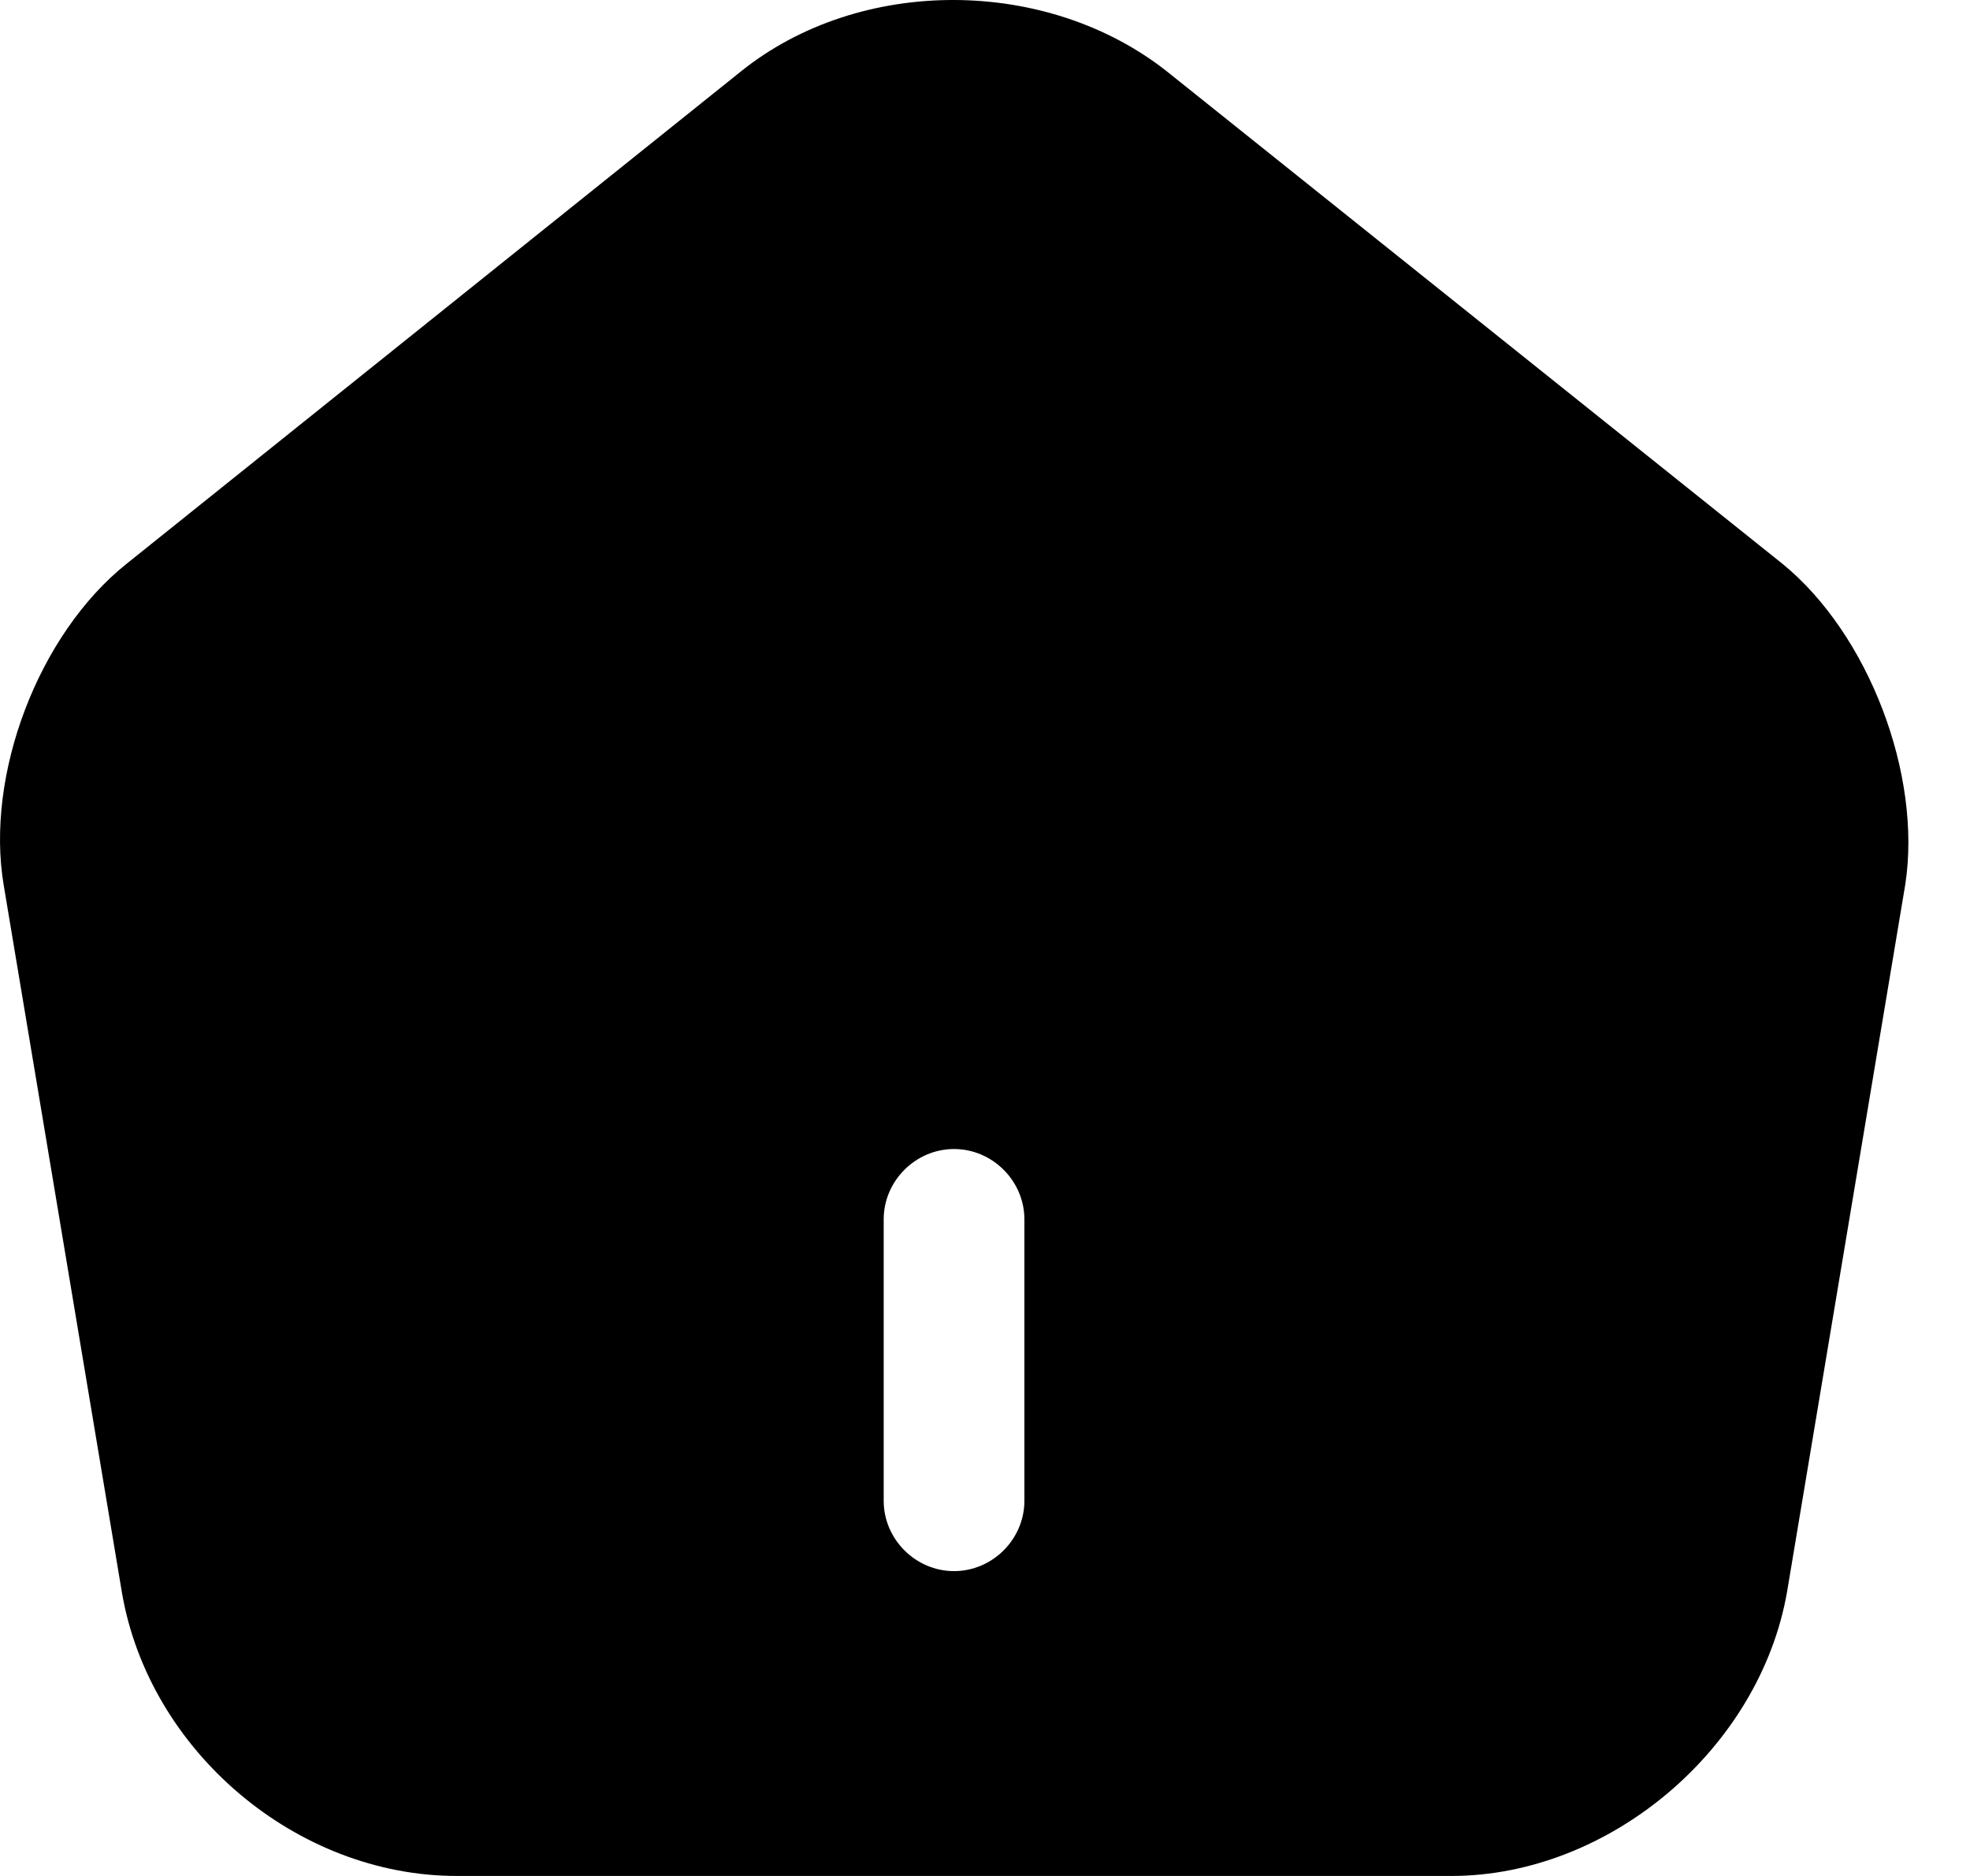
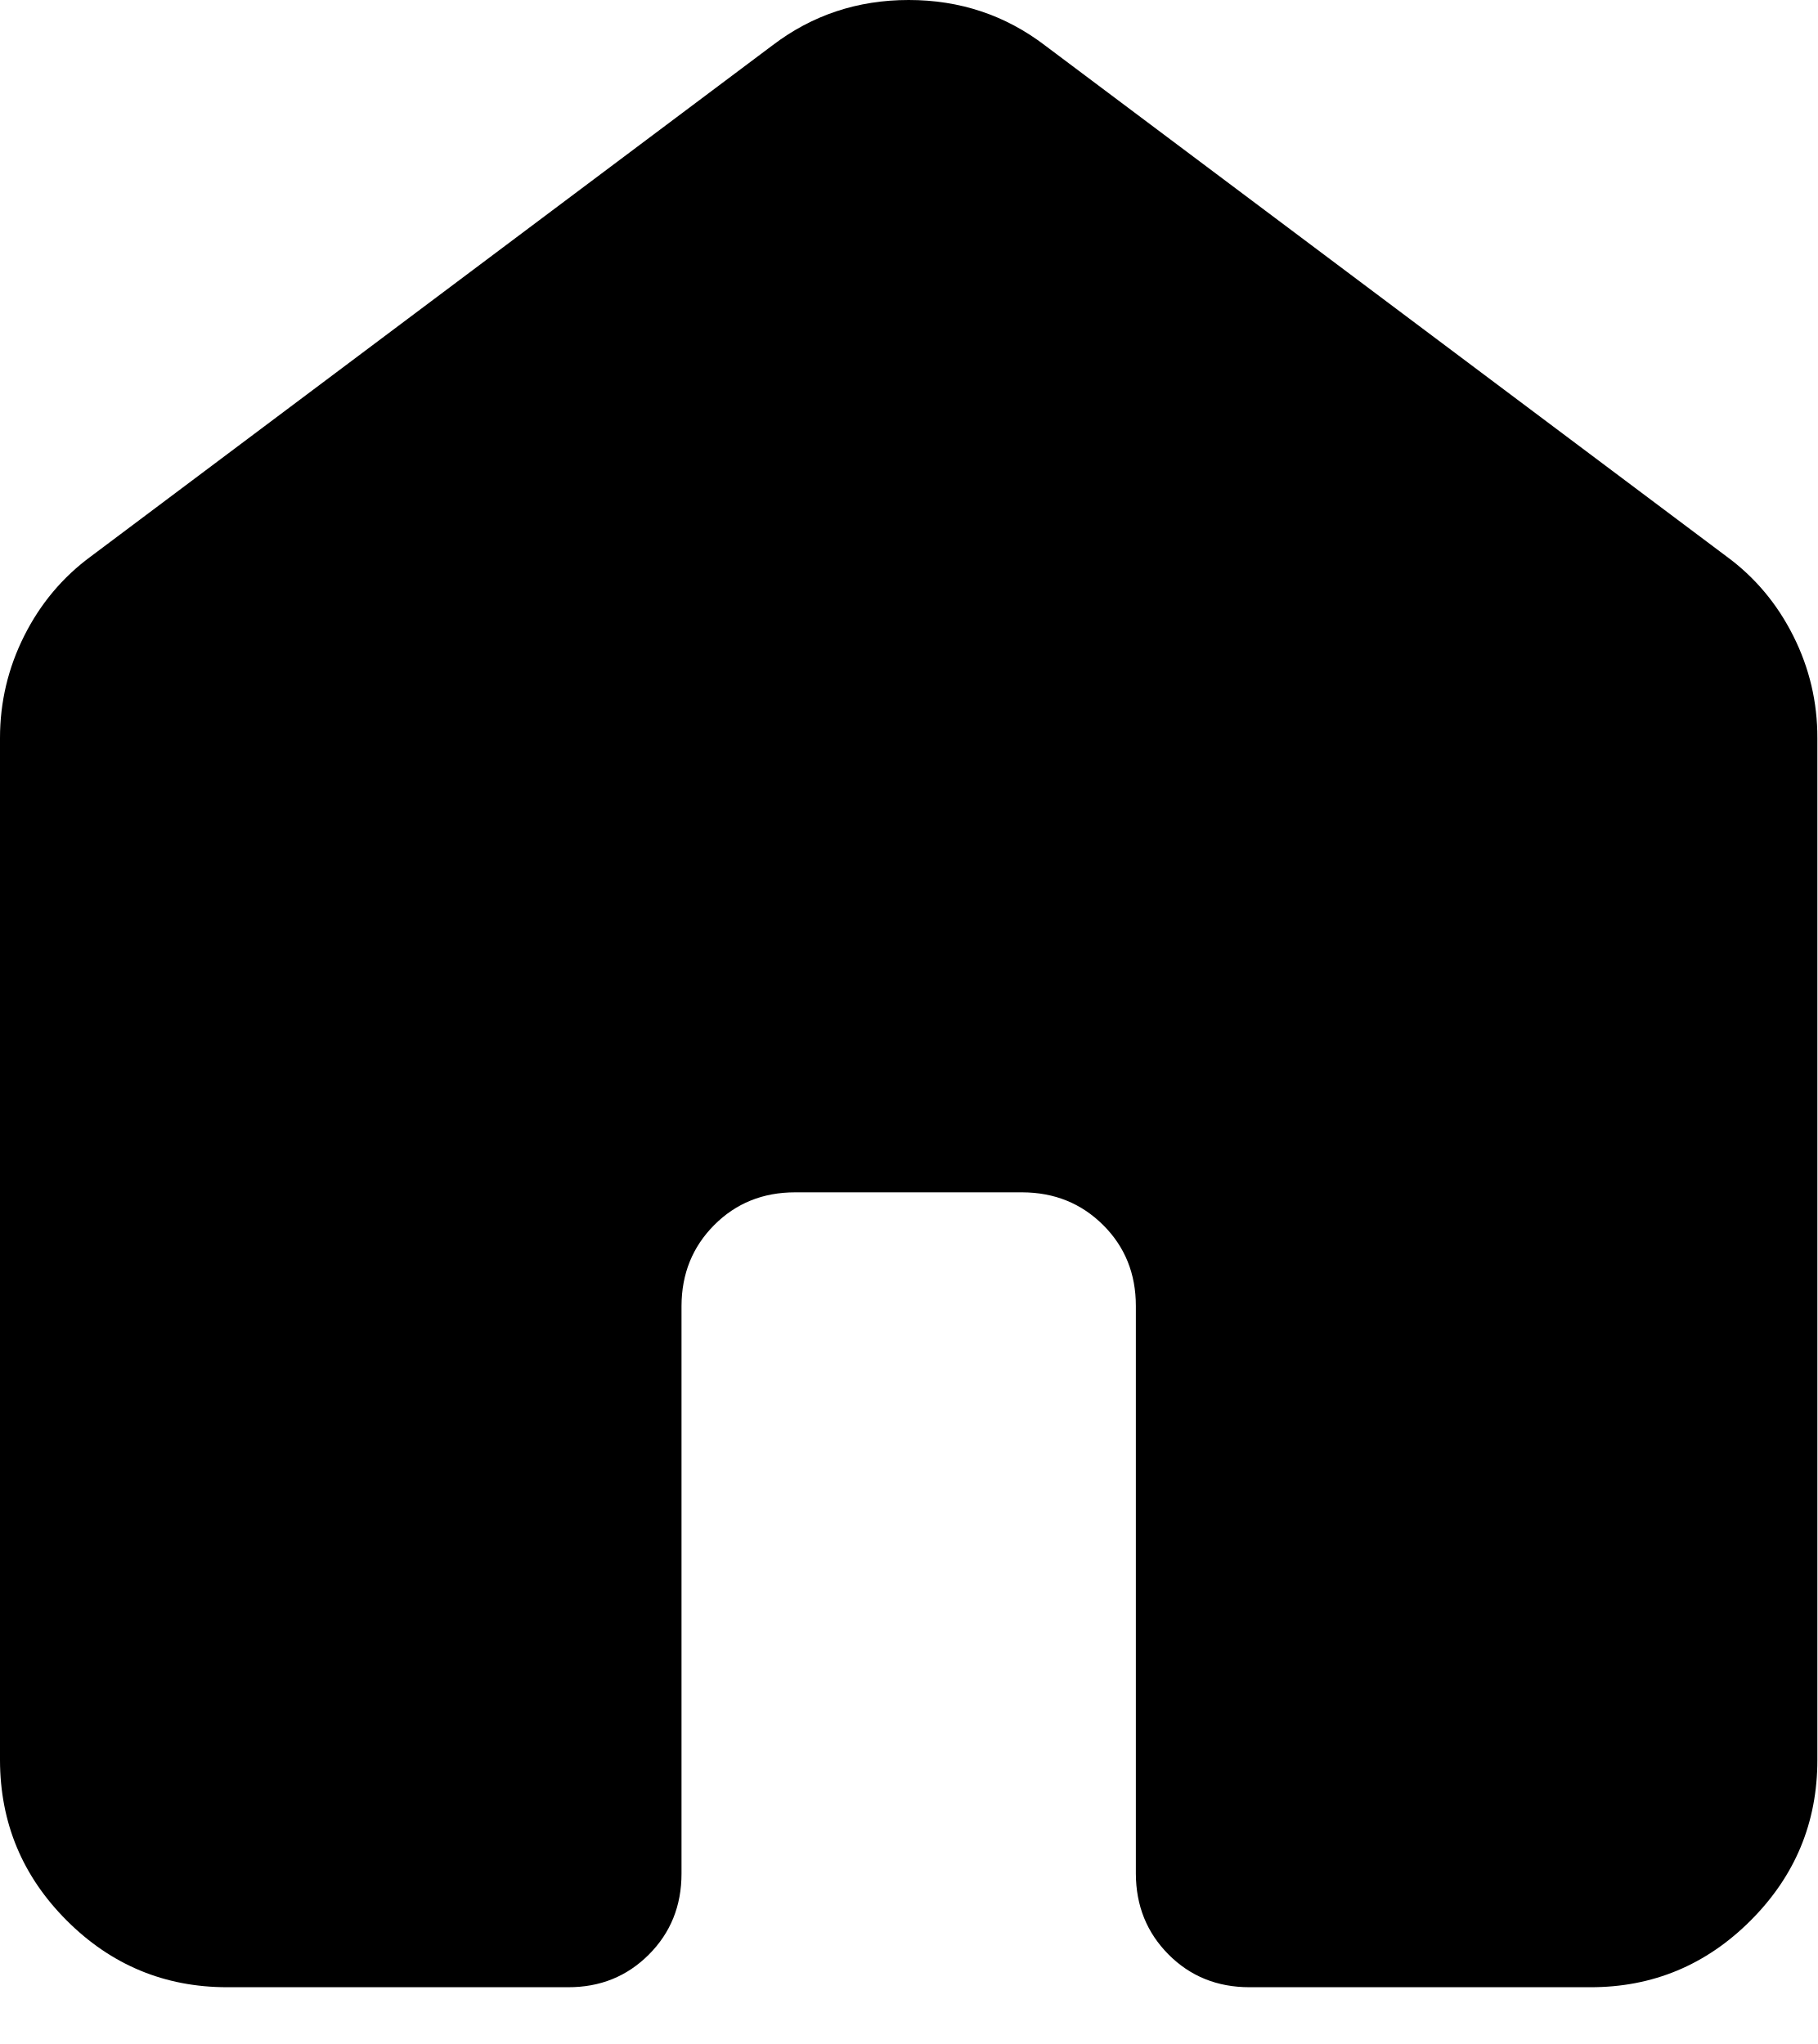
- <svg xmlns="http://www.w3.org/2000/svg" width="21" height="20" viewBox="0 0 21 20">
-   <path d="M19 6.01L12.45 0.77C11.17 -0.25 9.17 -0.26 7.9 0.76L1.35 6.01C0.41 6.76 -0.16 8.26 0.04 9.44L1.3 16.98C1.59 18.67 3.16 20 4.87 20H15.47C17.16 20 18.76 18.64 19.05 16.97L20.31 9.43C20.49 8.26 19.92 6.76 19 6.01ZM10.92 16C10.92 16.41 10.58 16.75 10.17 16.75C9.76 16.75 9.42 16.41 9.42 16V13C9.42 12.59 9.76 12.25 10.17 12.25C10.58 12.25 10.92 12.59 10.92 13V16Z" />
+ <svg xmlns="http://www.w3.org/2000/svg" width="16" height="18" viewBox="0 0 16 18">
+   <path d="M0 15.5V6.5C0 6.183 0.071 5.883 0.213 5.6C0.355 5.317 0.551 5.083 0.8 4.9L6.8 0.4C7.15 0.133 7.55 0 8 0C8.45 0 8.85 0.133 9.2 0.4L15.2 4.9C15.45 5.083 15.646 5.317 15.788 5.6C15.93 5.883 16.001 6.183 16 6.5V15.5C16 16.05 15.804 16.521 15.412 16.913C15.02 17.305 14.549 17.501 14 17.5H11C10.717 17.5 10.479 17.404 10.288 17.212C10.097 17.02 10.001 16.783 10 16.5V11.5C10 11.217 9.904 10.979 9.712 10.788C9.52 10.597 9.283 10.501 9 10.5H7C6.717 10.5 6.479 10.596 6.288 10.788C6.097 10.98 6.001 11.217 6 11.5V16.5C6 16.783 5.904 17.021 5.712 17.213C5.52 17.405 5.283 17.501 5 17.5H2C1.45 17.5 0.979 17.304 0.588 16.913C0.197 16.522 0.001 16.051 0 15.5Z" />
</svg>
